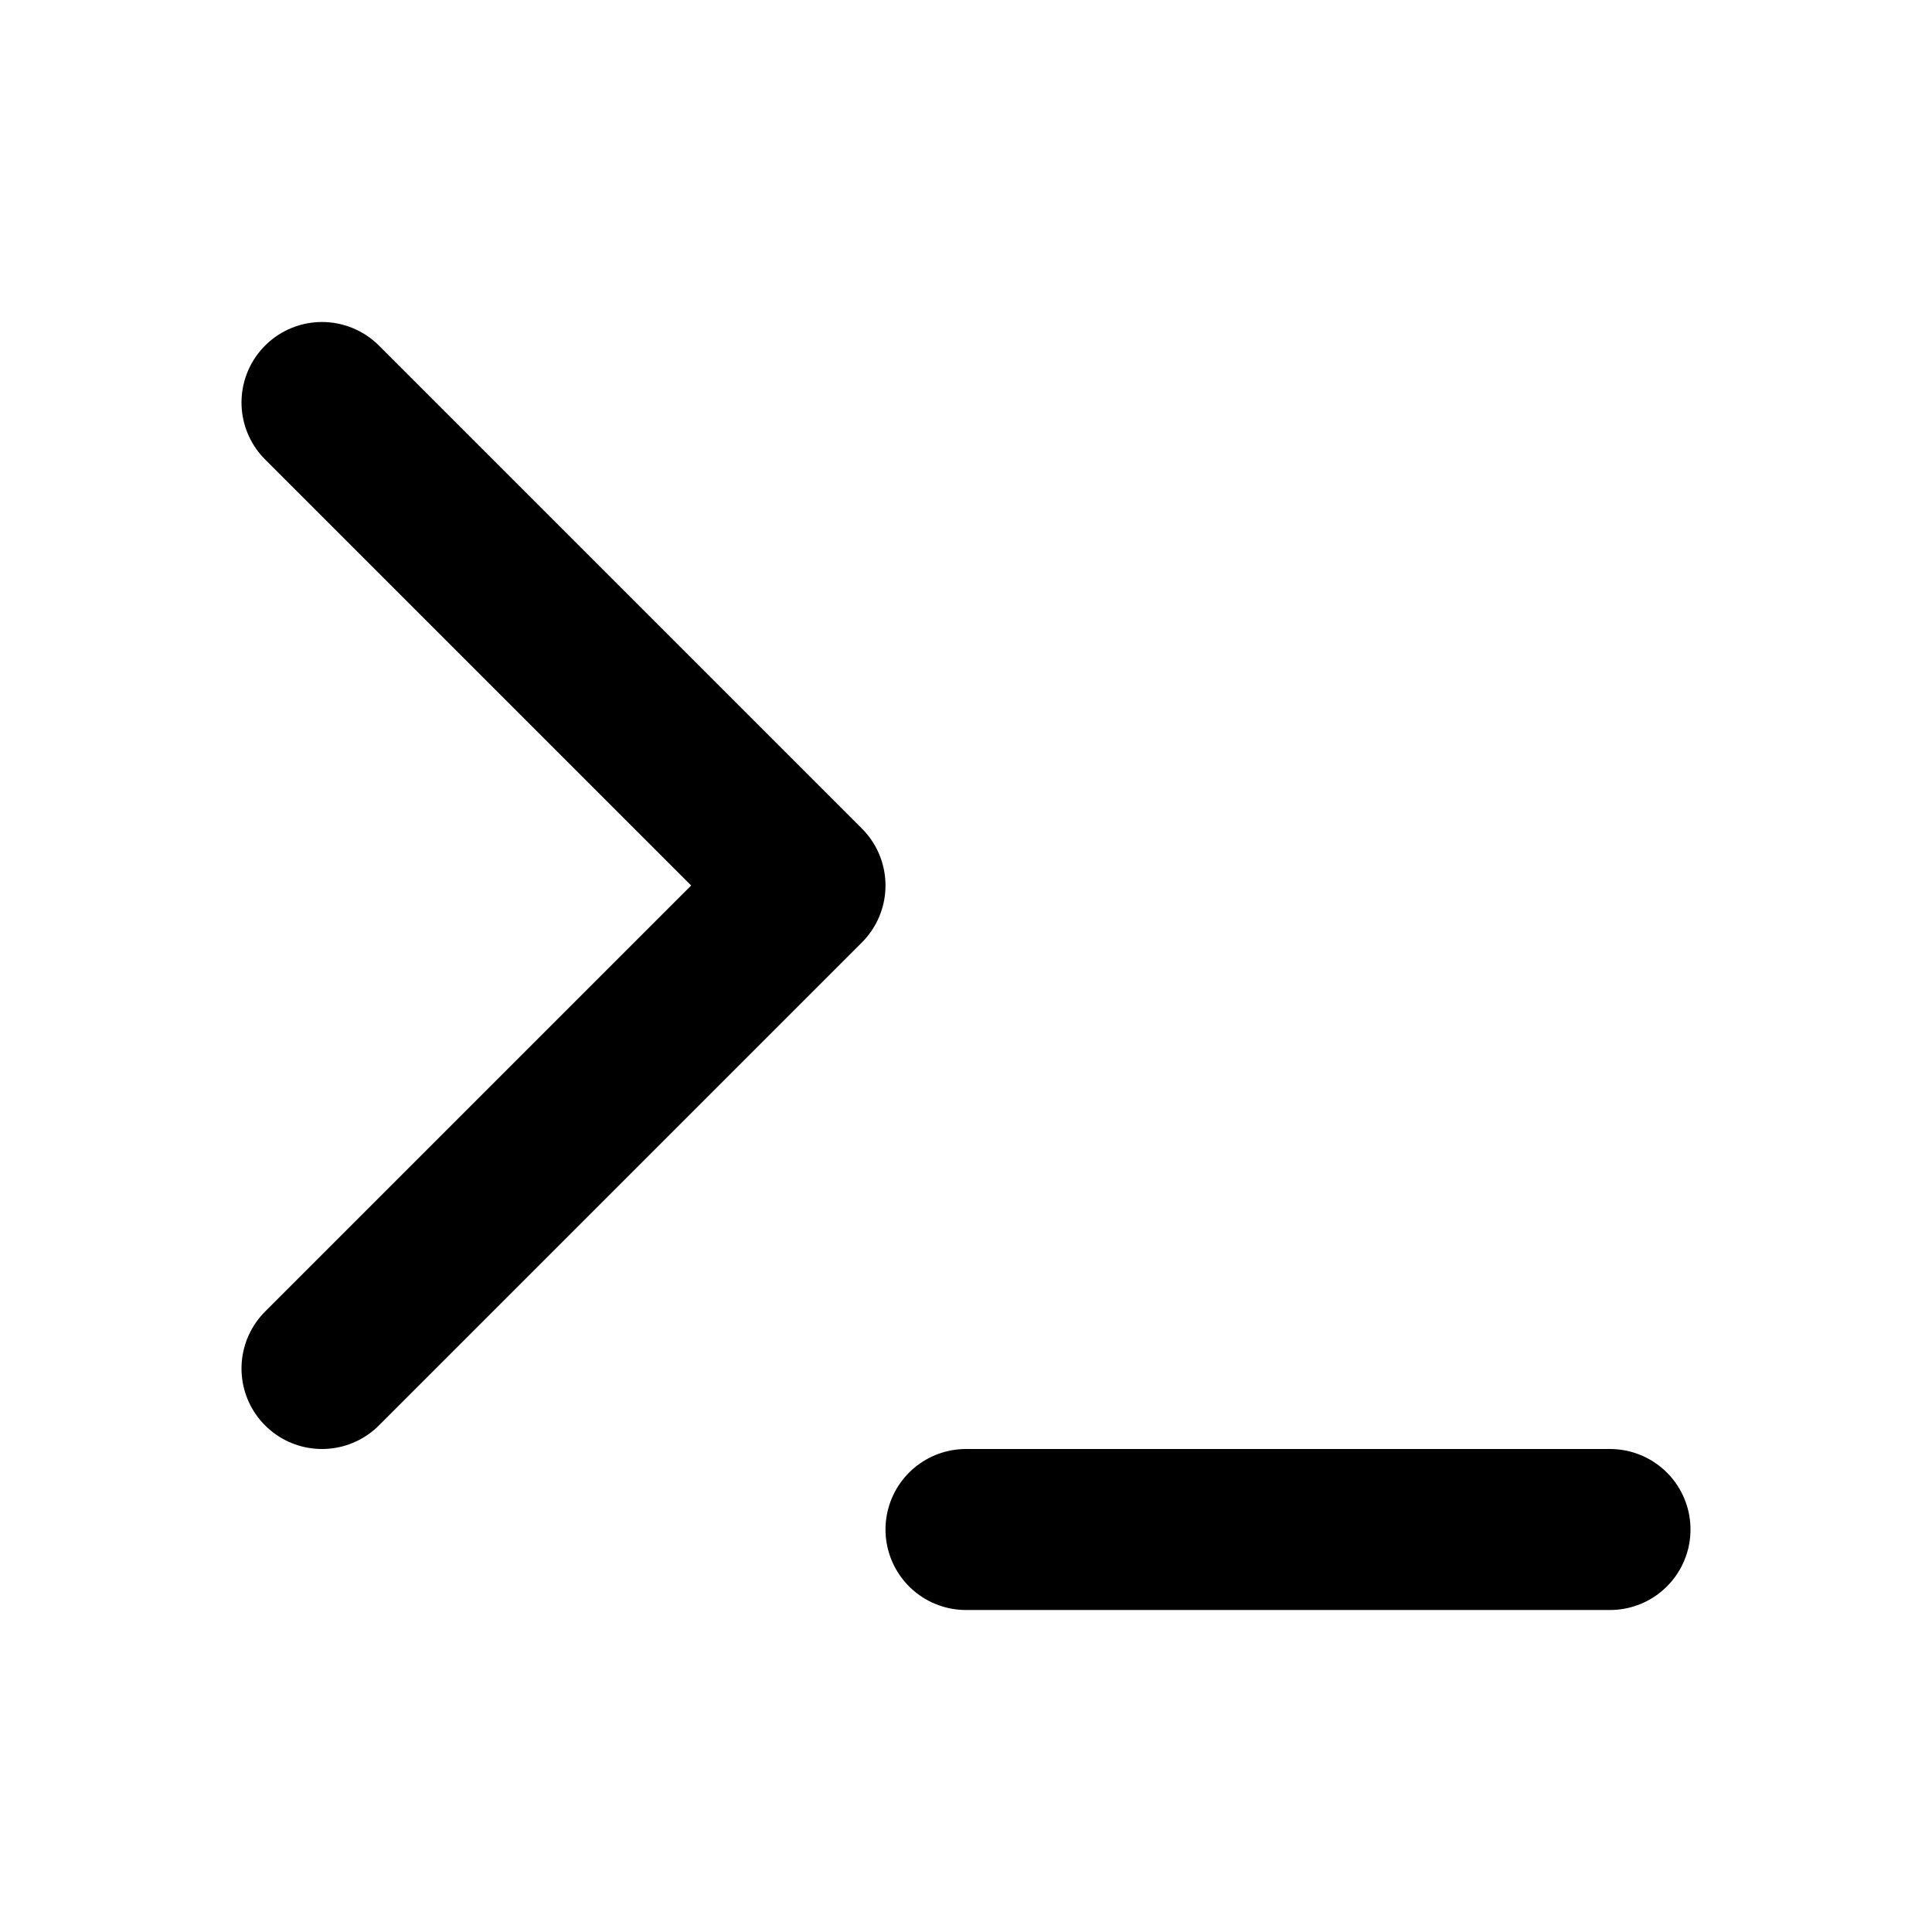
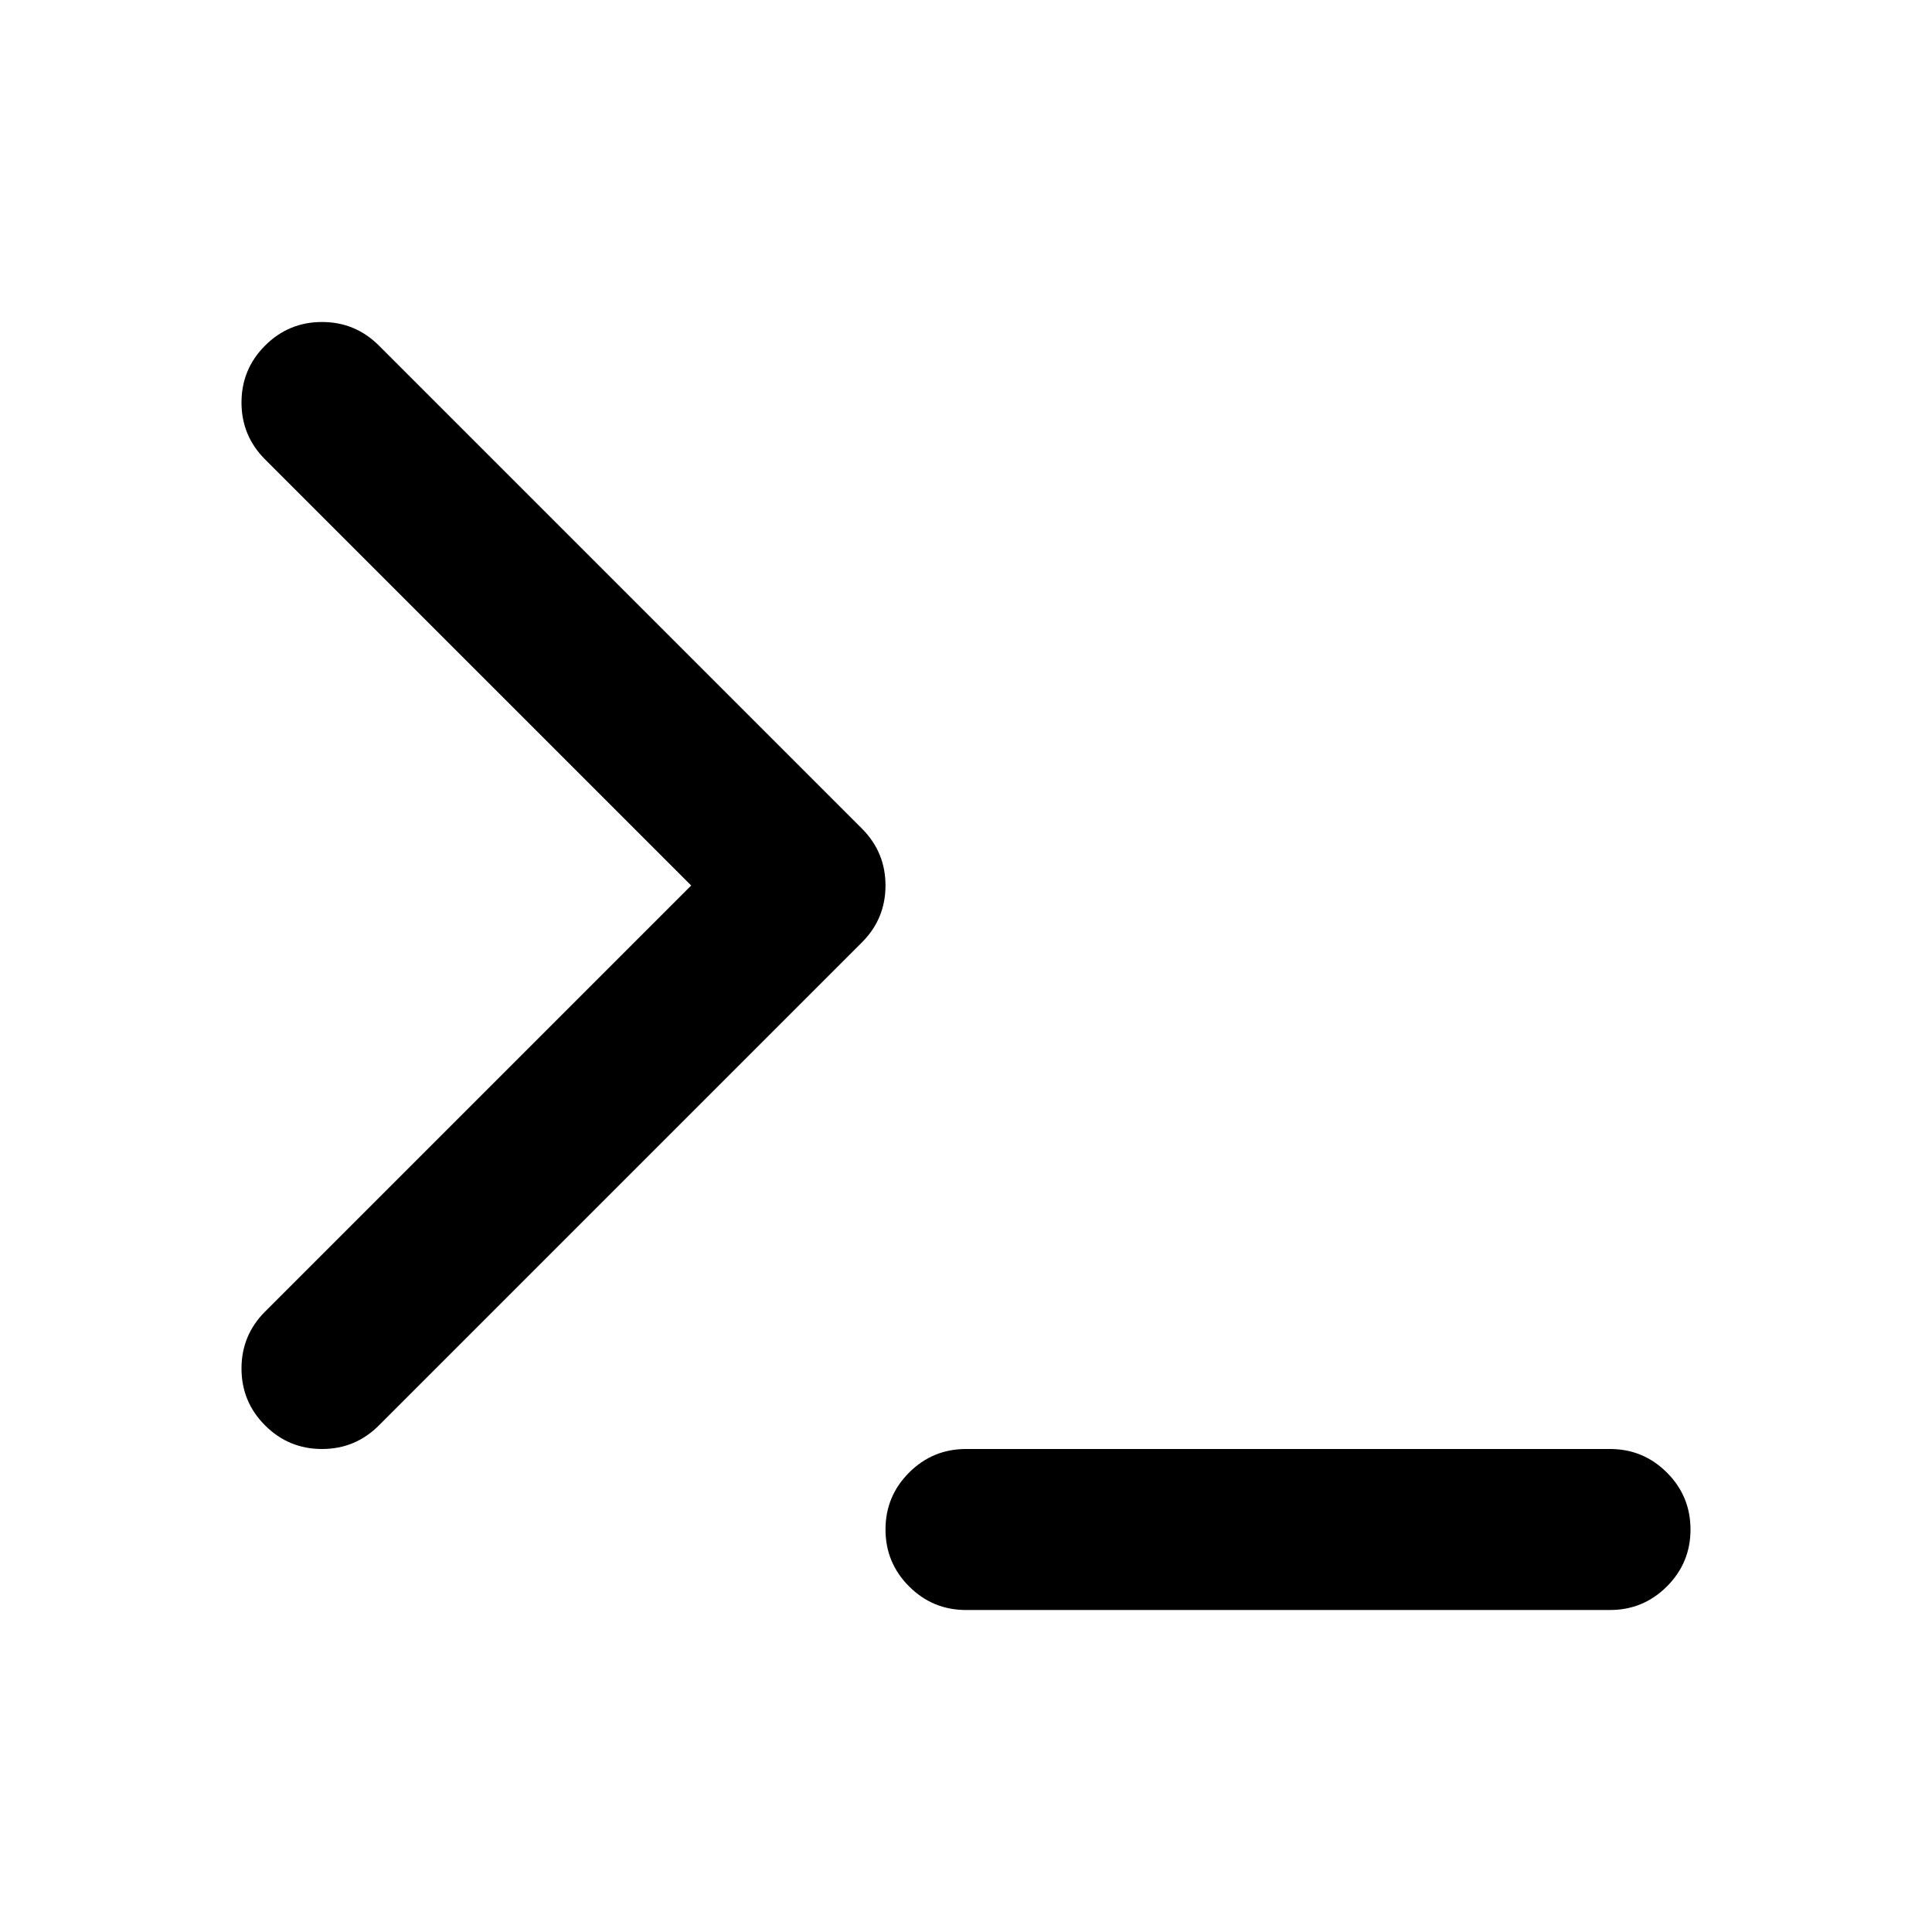
<svg xmlns="http://www.w3.org/2000/svg" width="24" height="24" viewBox="0 0 24 24">
-   <path d="M4 17 L10 11 L4 5 M12 19 L20 19" fill="none" stroke="#000" stroke-width="2" stroke-linecap="round" stroke-linejoin="round" />
+   <path fill="#000" d="M3.293 16.293 8.586 11 3.293 5.707Q3 5.414 3 5Q3 4.586 3.293 4.293Q3.586 4 4 4Q4.414 4 4.707 4.293L10.707 10.293Q11 10.586 11 11Q11 11.414 10.707 11.707L4.707 17.707Q4.414 18 4 18Q3.586 18 3.293 17.707Q3 17.414 3 17Q3 16.586 3.293 16.293ZM12 18H20Q20.414 18 20.707 18.293Q21 18.586 21 19Q21 19.414 20.707 19.707Q20.414 20 20 20H12Q11.586 20 11.293 19.707Q11 19.414 11 19Q11 18.586 11.293 18.293Q11.586 18 12 18Z" />
</svg>
